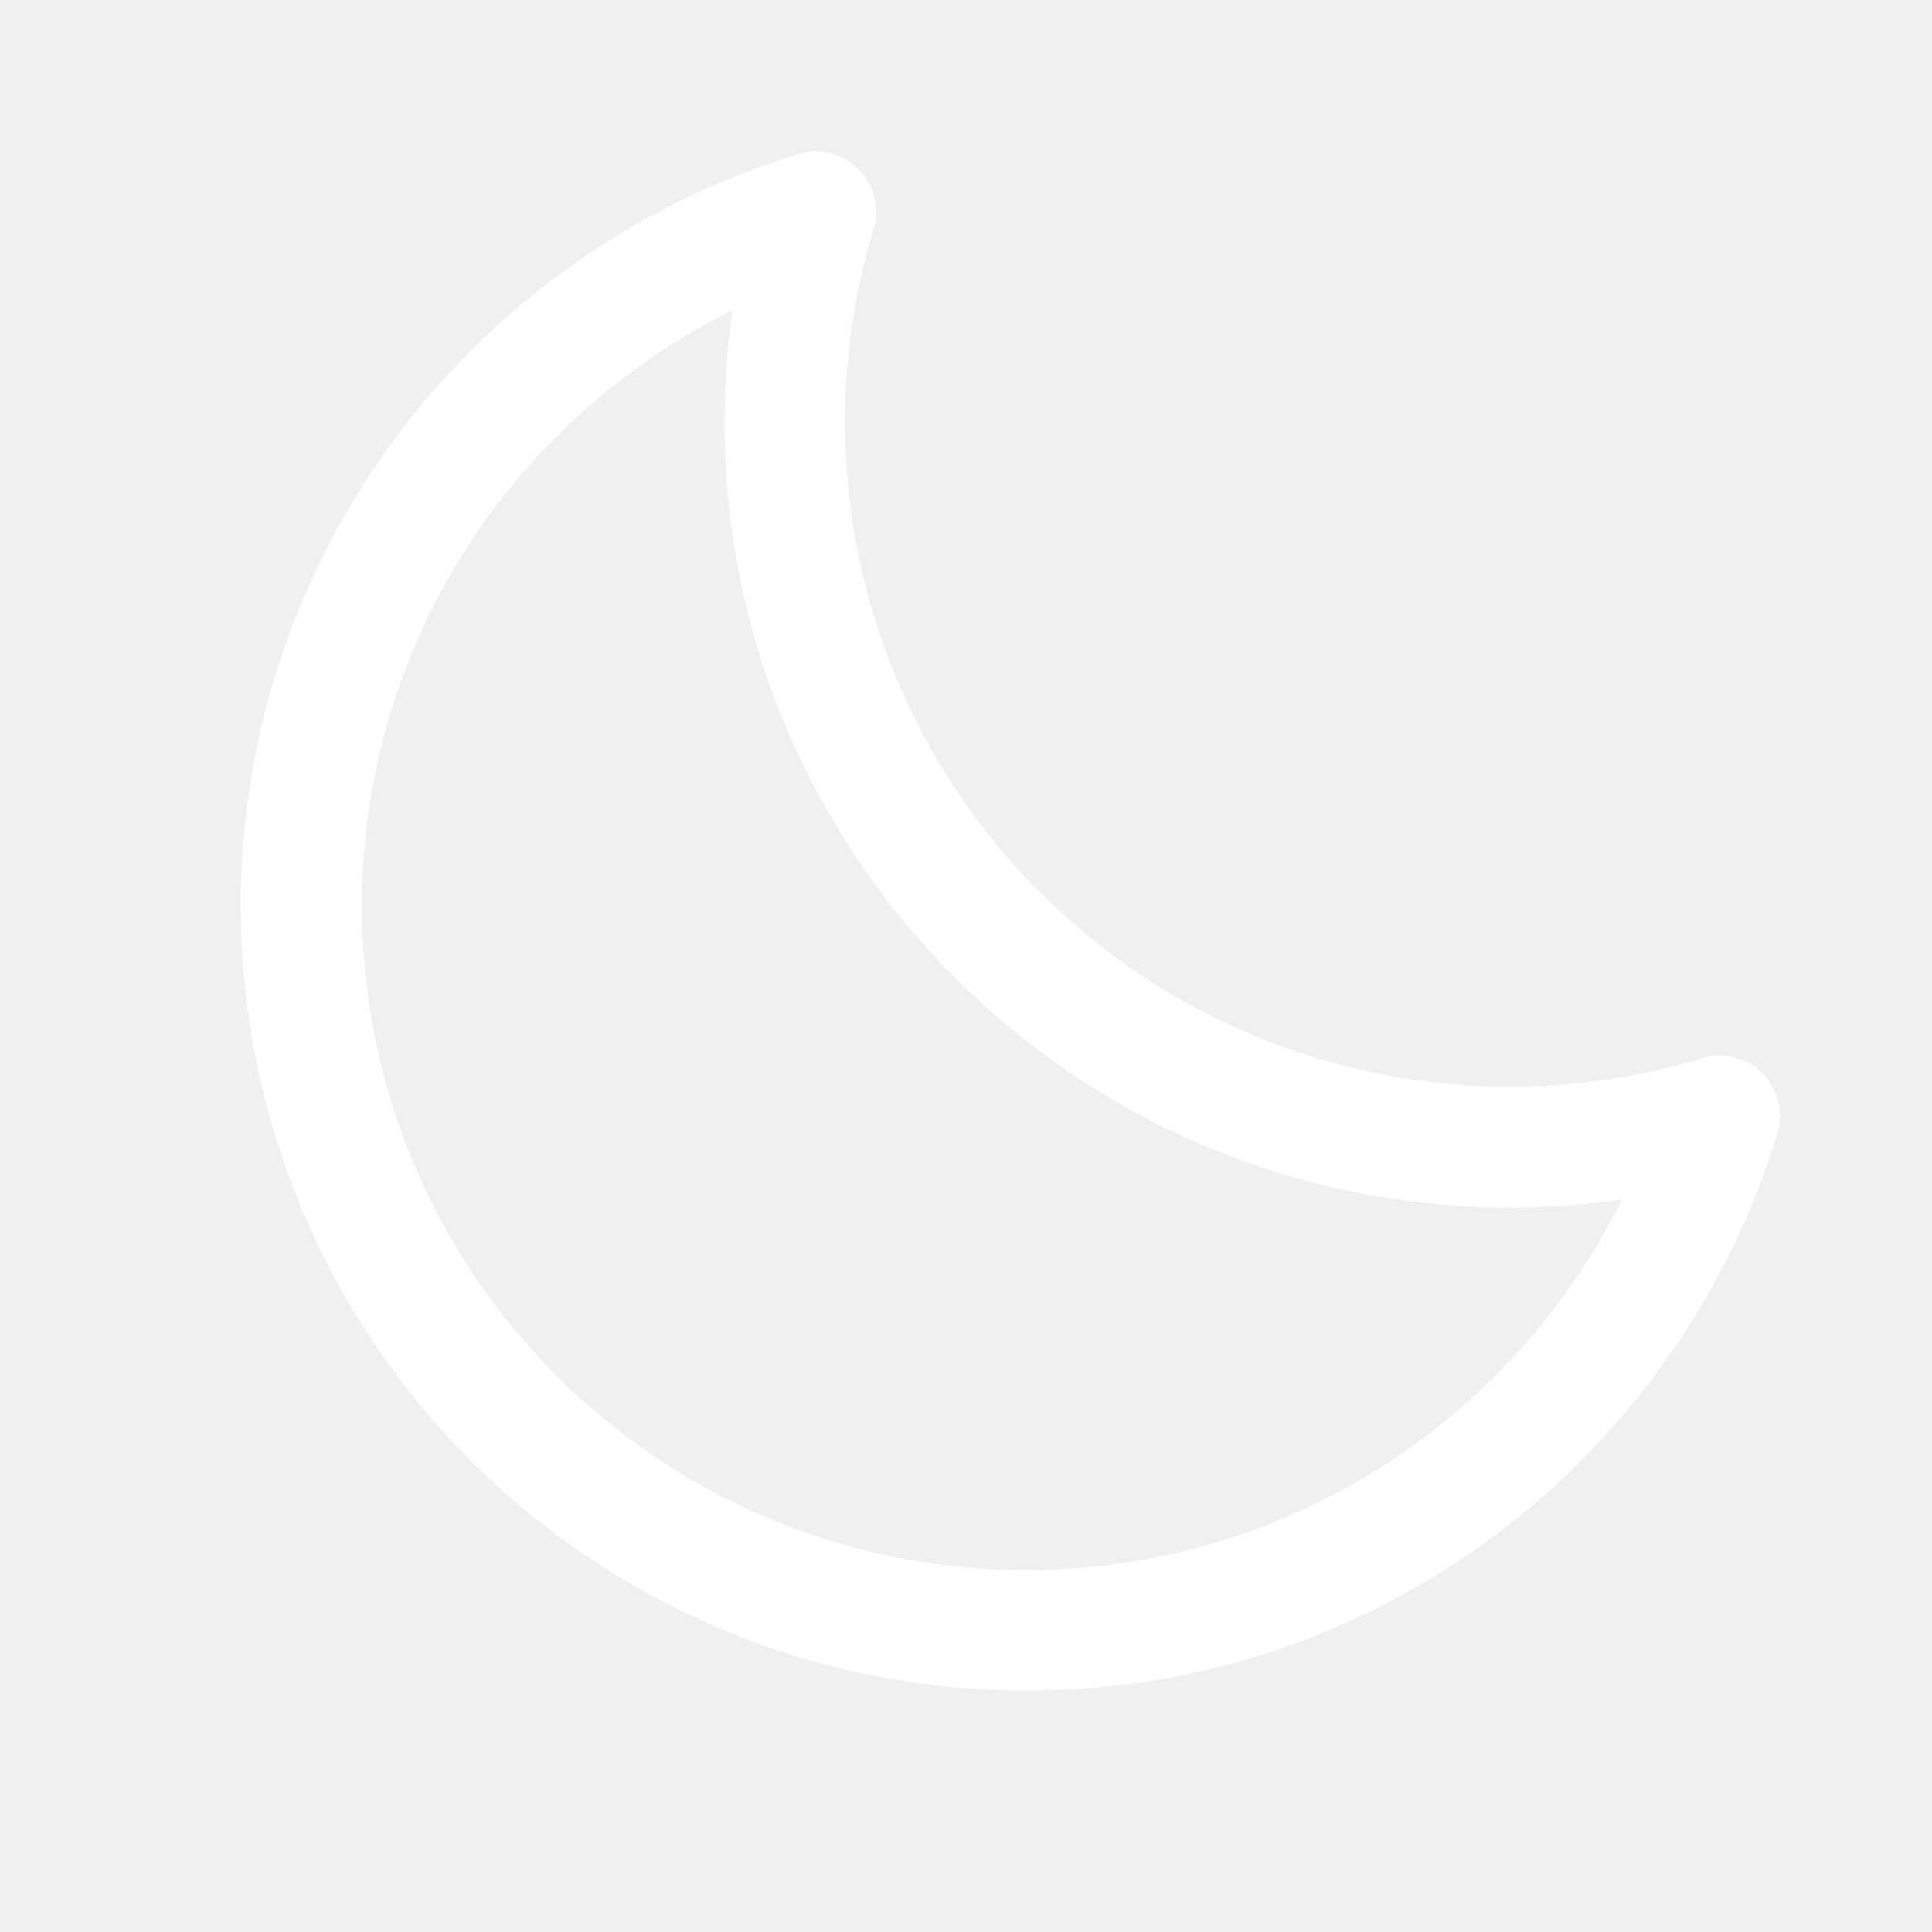
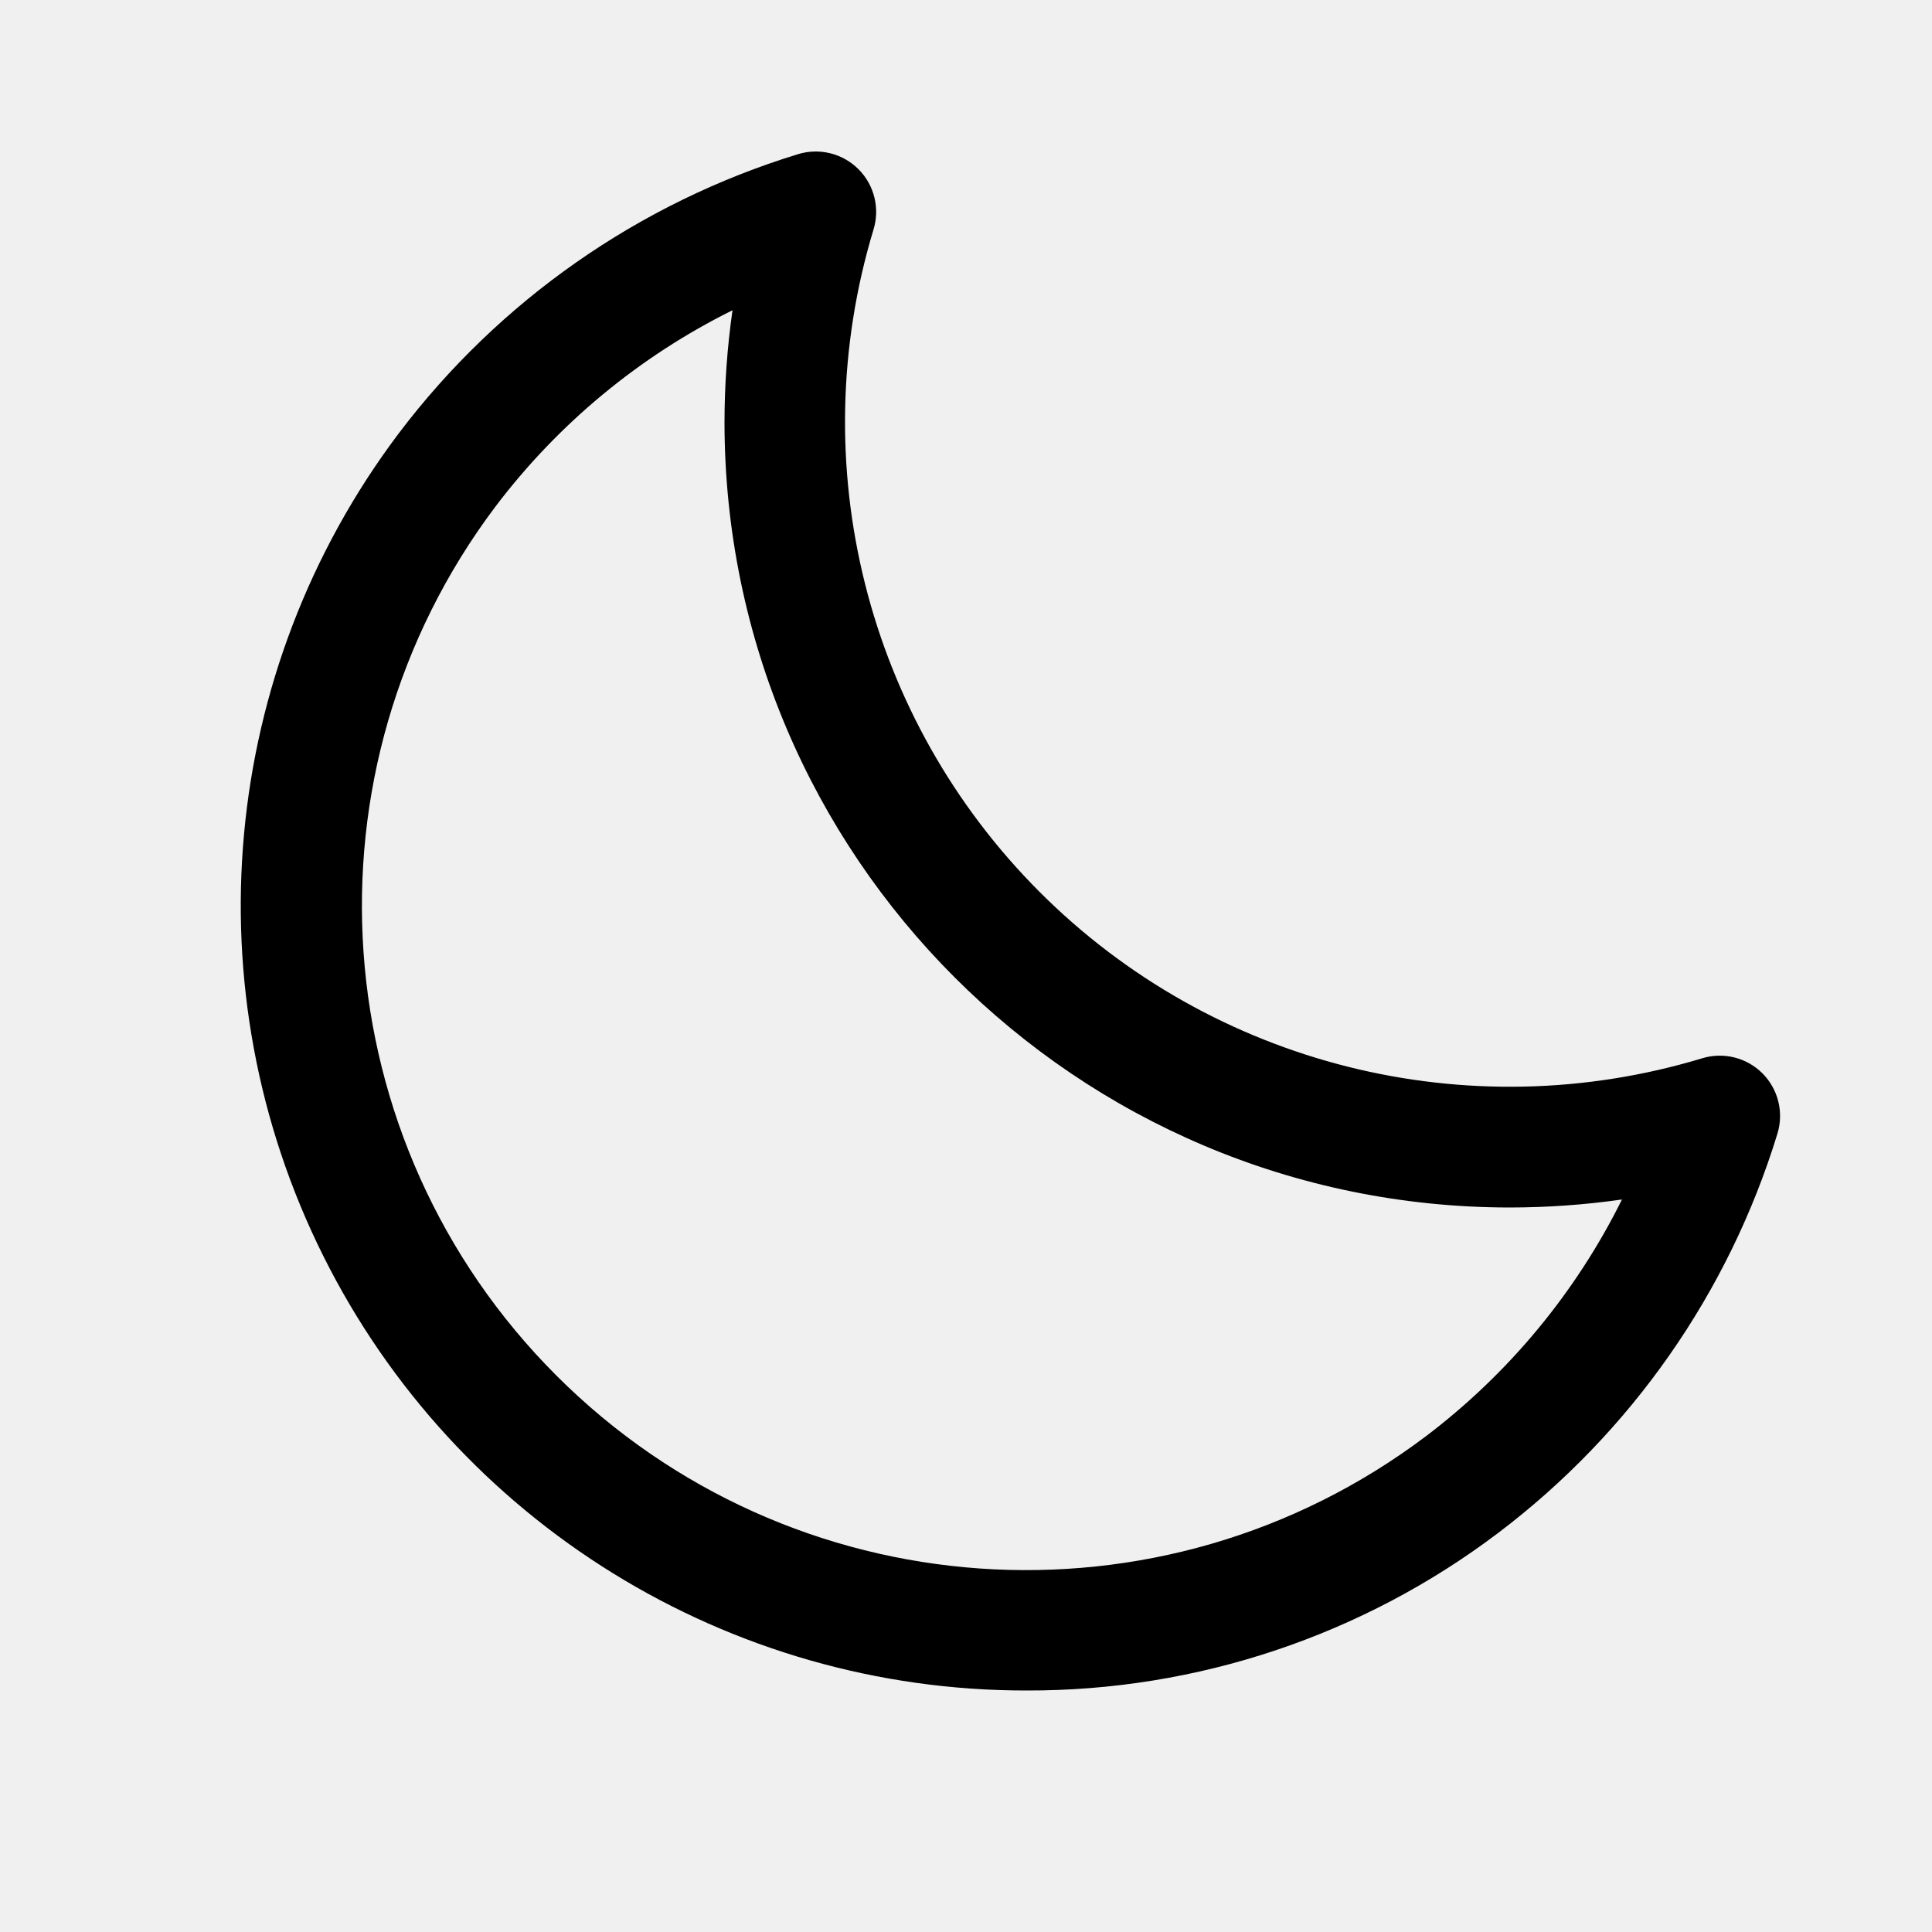
- <svg xmlns="http://www.w3.org/2000/svg" width="32" height="32" fill="#FFFFFF" viewBox="0 0 256 256">
+ <svg xmlns="http://www.w3.org/2000/svg" width="32" height="32" fill="#000000" viewBox="0 0 256 256">
  <path d="M233.54,142.23a8,8,0,0,0-8-2,88.08,88.08,0,0,1-109.8-109.8,8,8,0,0,0-10-10,104.84,104.84,0,0,0-52.91,37A104,104,0,0,0,136,224a103.09,103.09,0,0,0,62.52-20.88,104.84,104.84,0,0,0,37-52.91A8,8,0,0,0,233.54,142.23ZM188.9,190.34A88,88,0,0,1,65.66,67.11a89,89,0,0,1,31.4-26A106,106,0,0,0,96,56,104.11,104.11,0,0,0,200,160a106,106,0,0,0,14.92-1.06A89,89,0,0,1,188.9,190.34Z" />
</svg>
